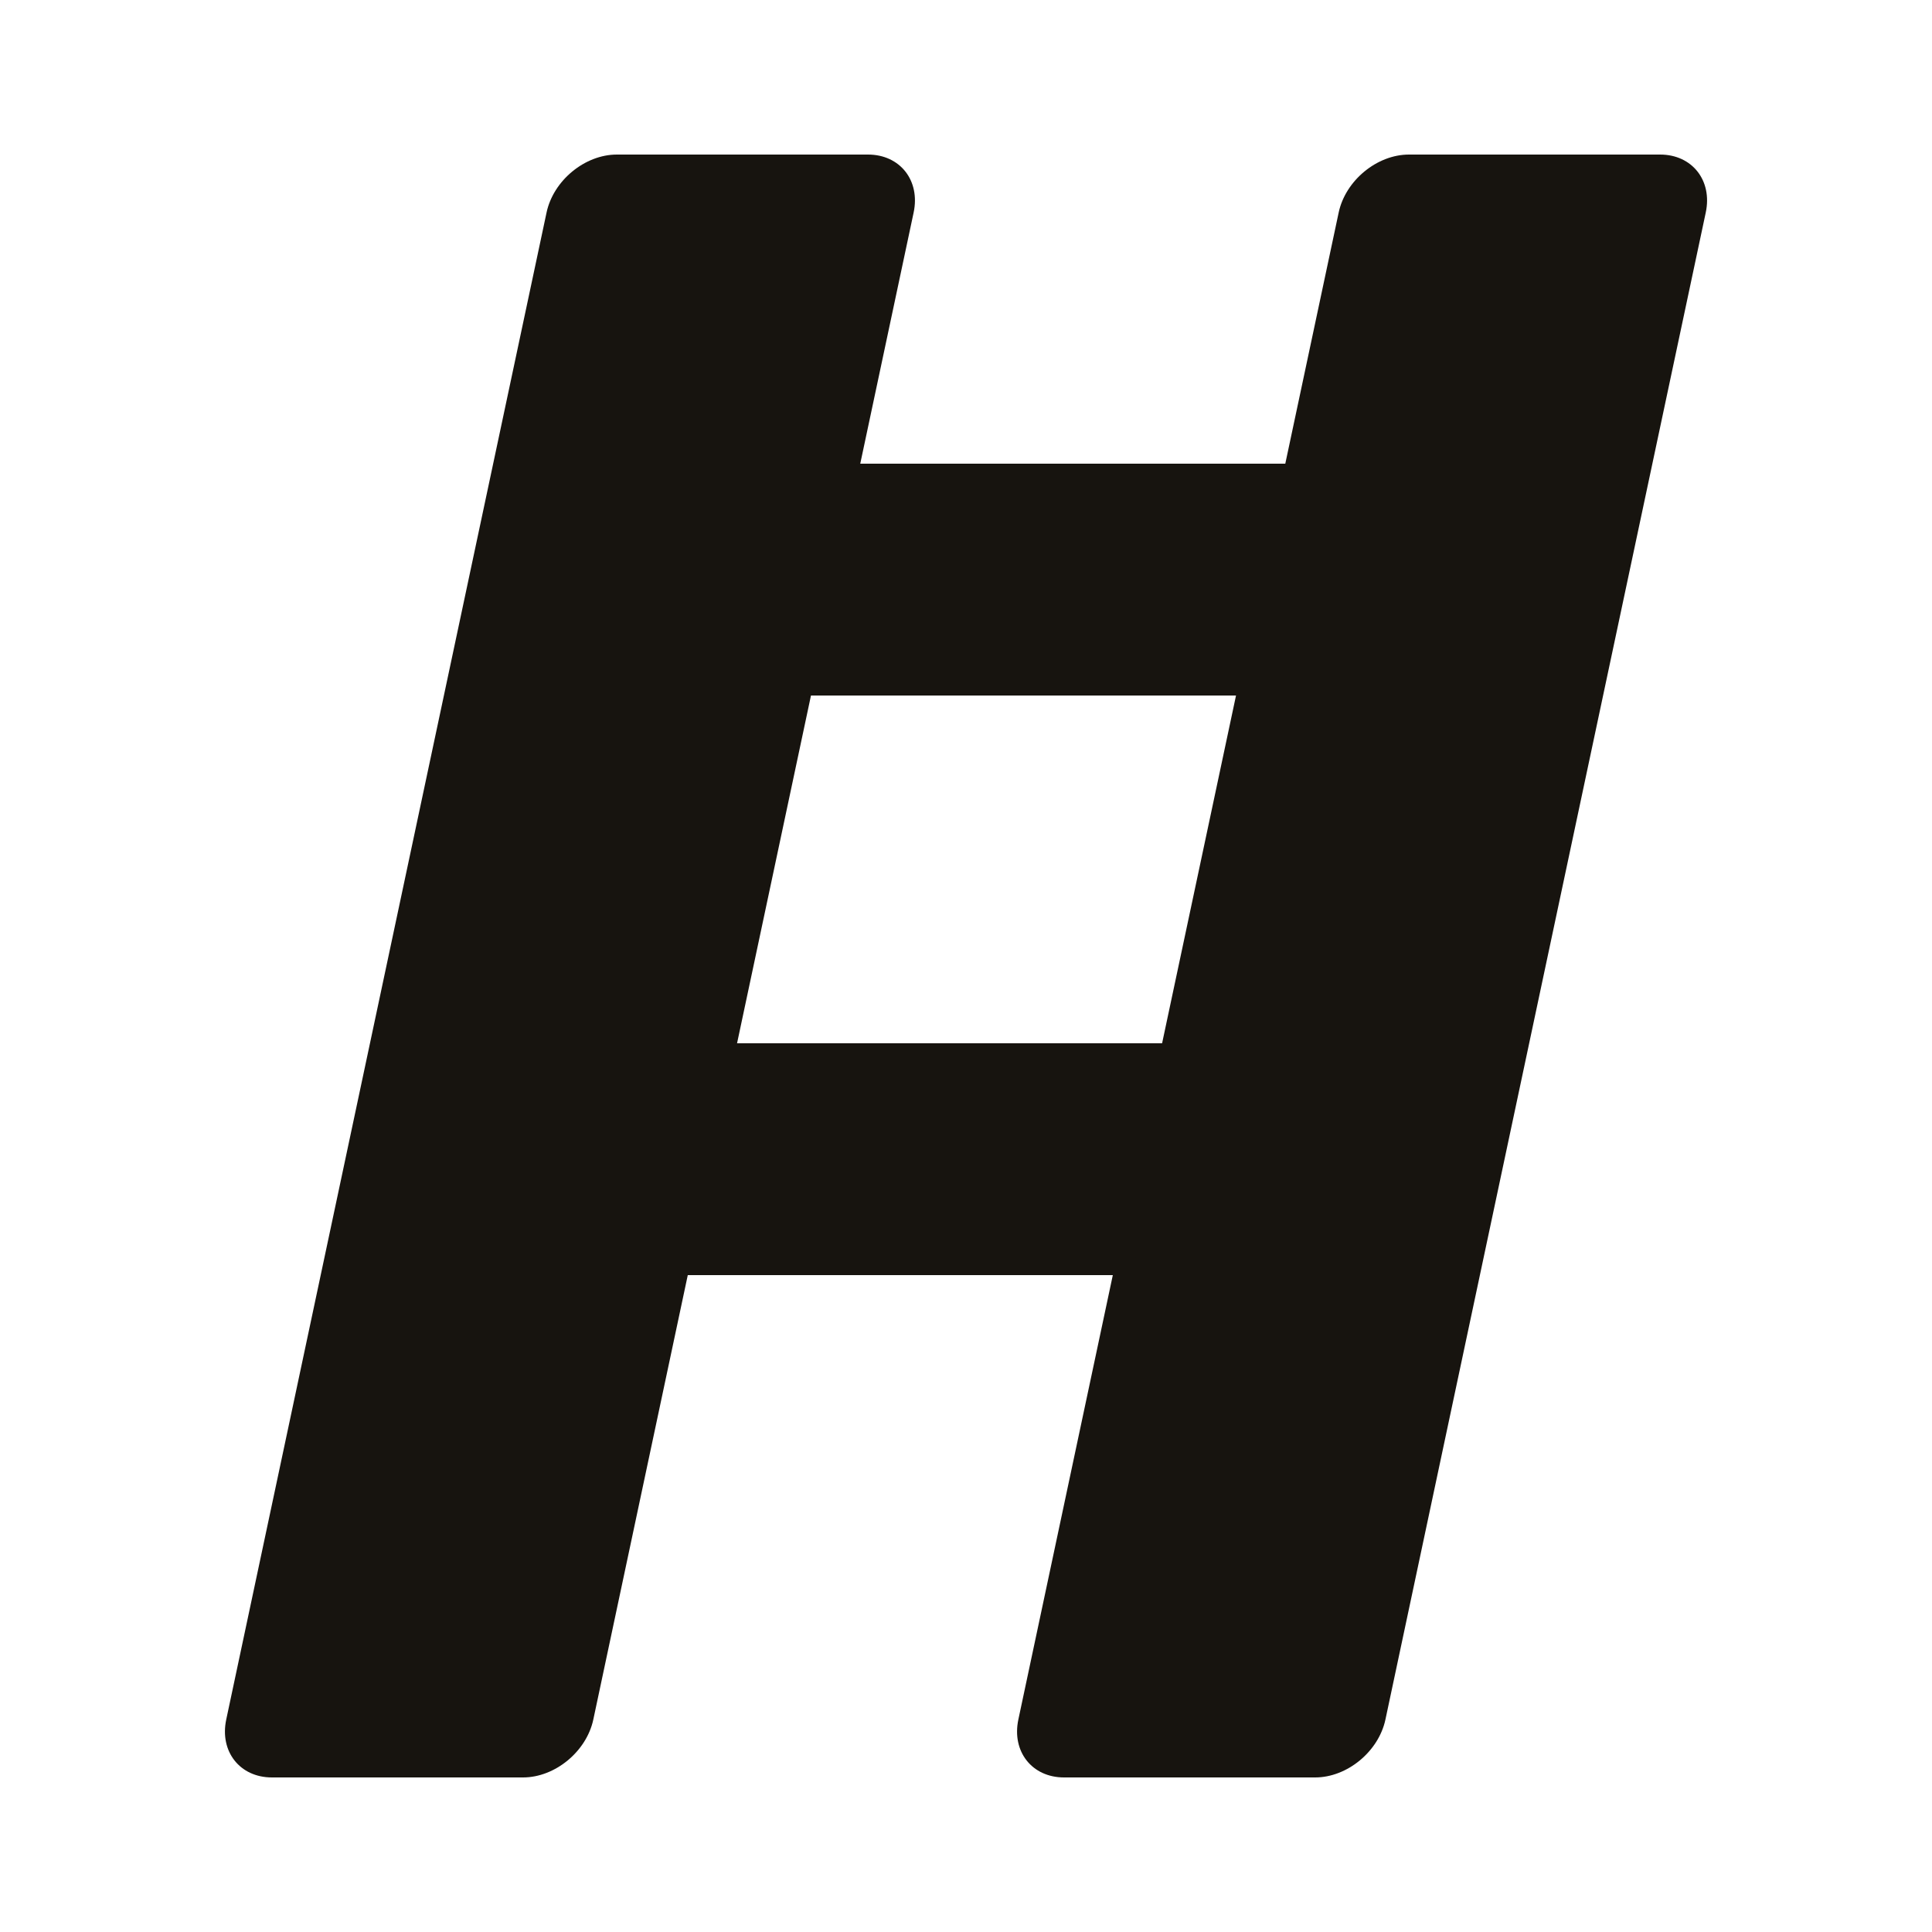
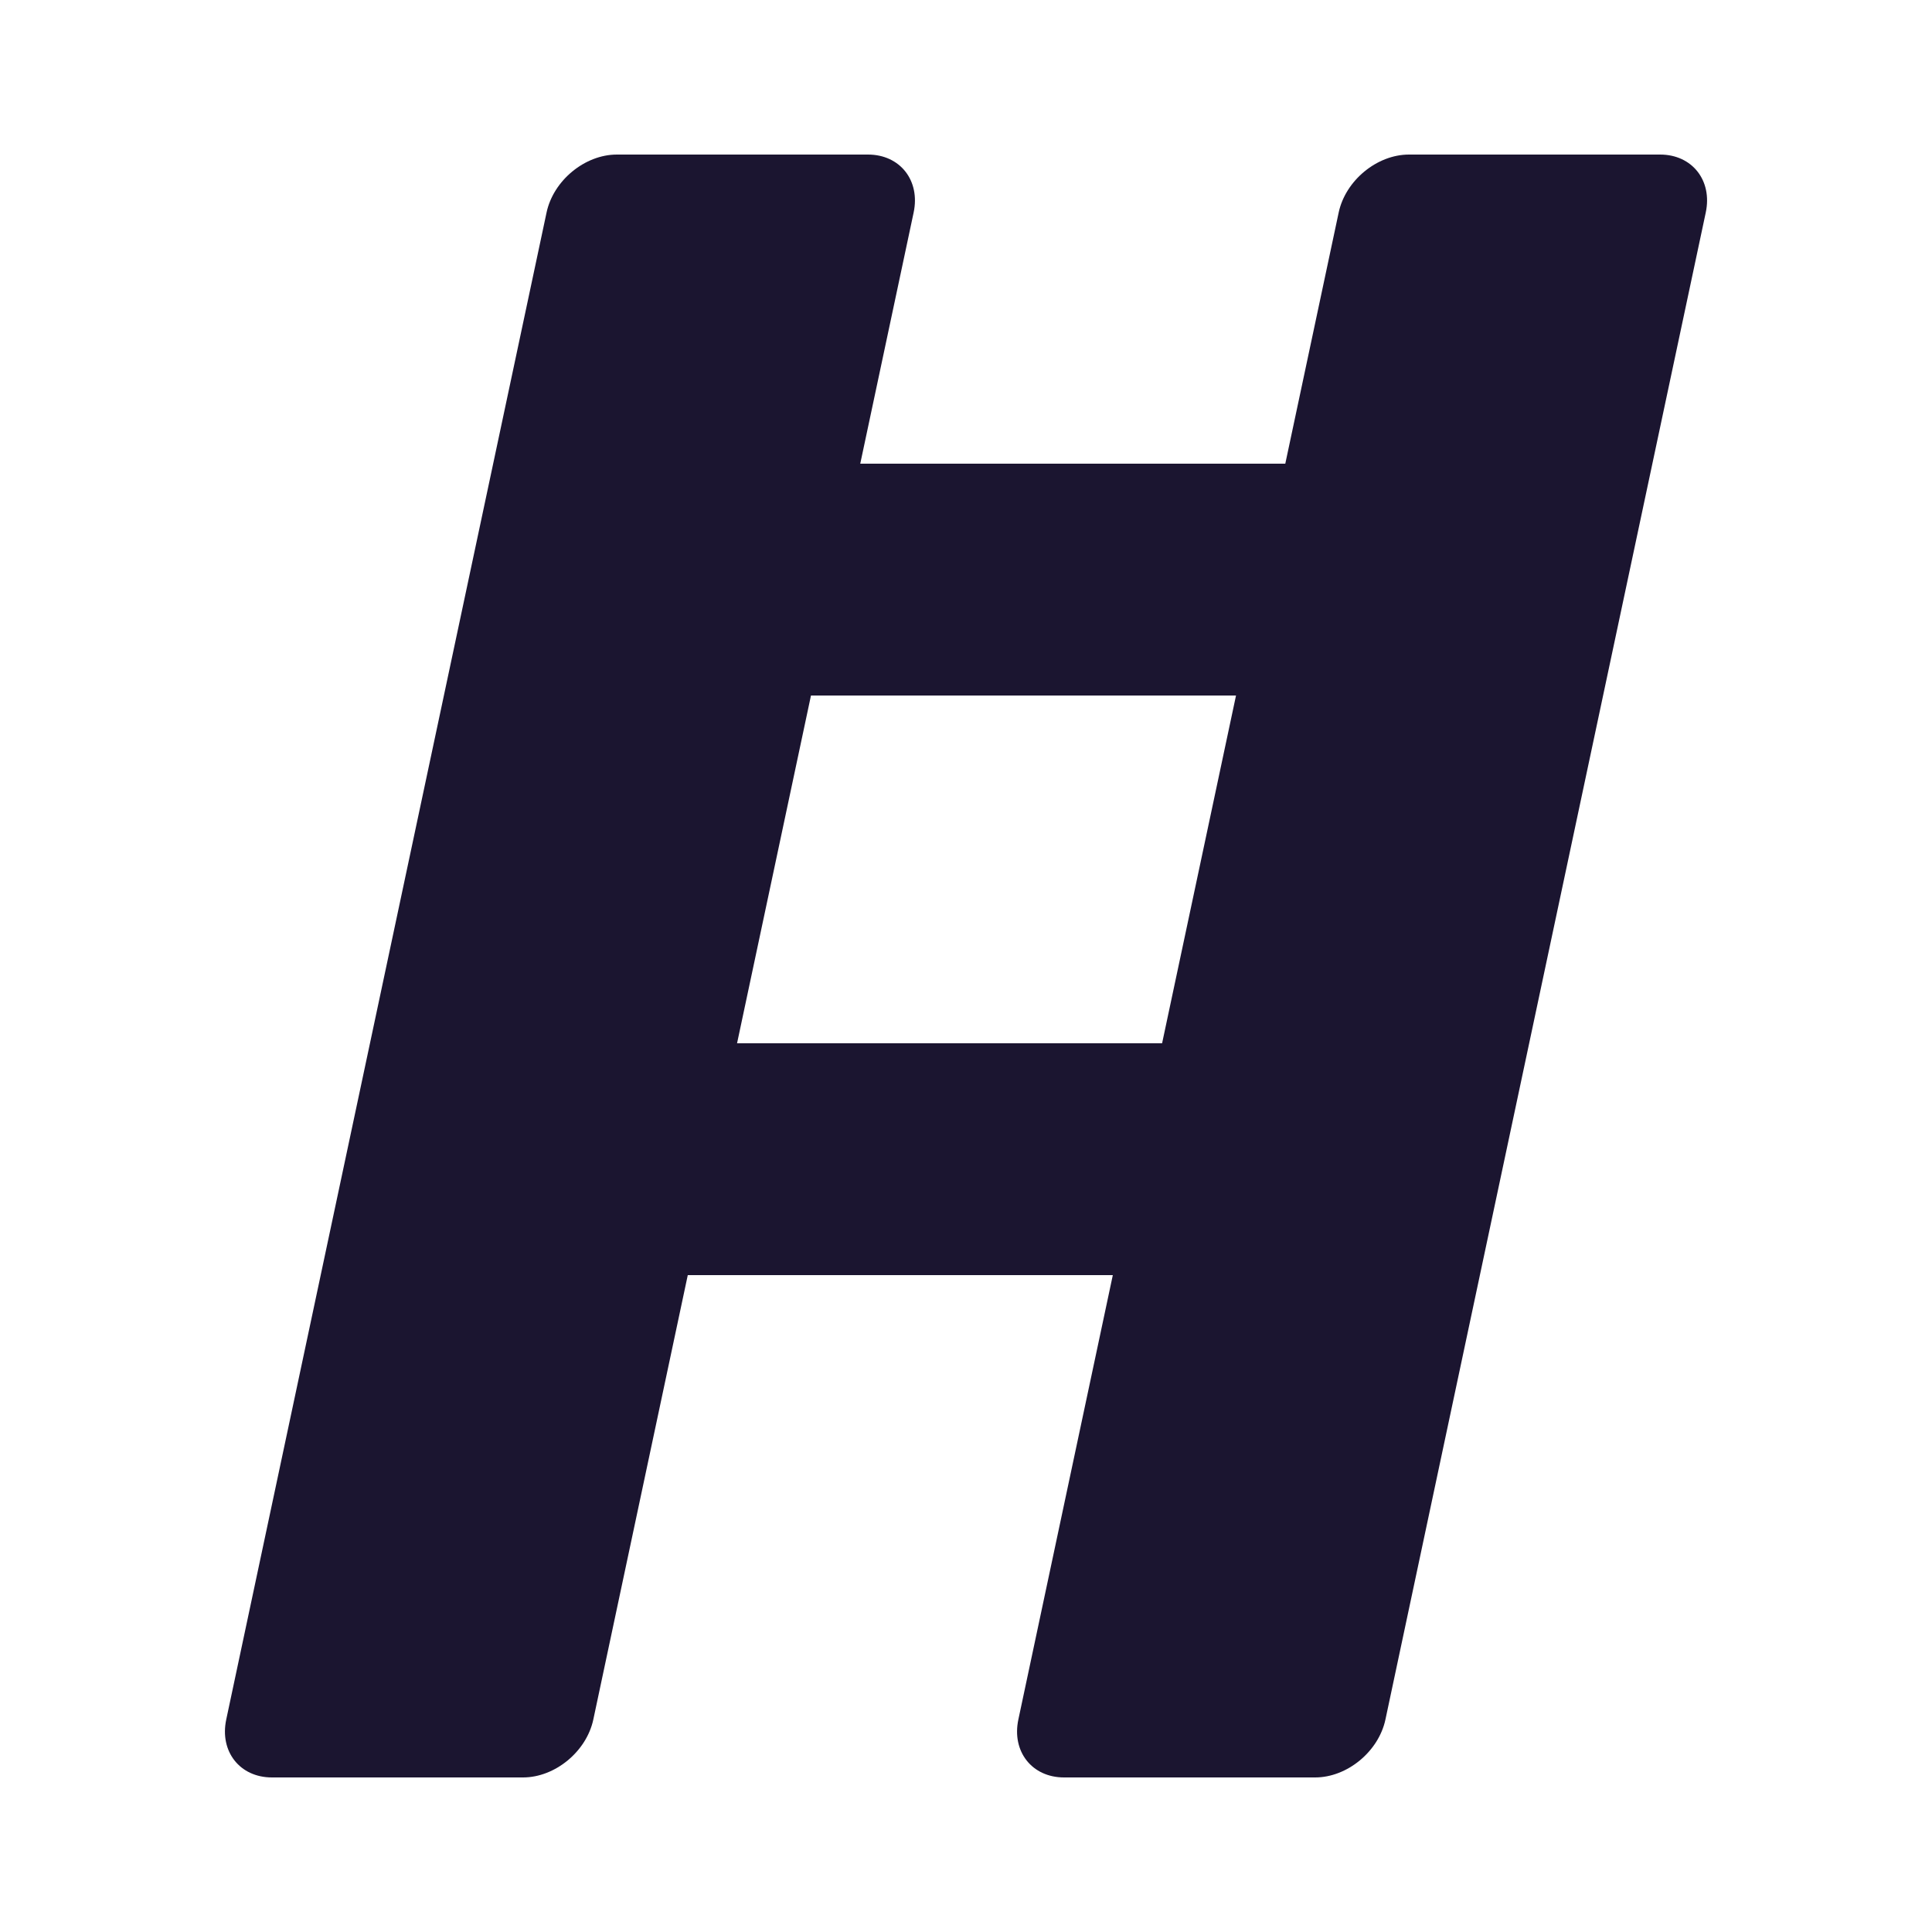
<svg xmlns="http://www.w3.org/2000/svg" viewBox="0 0 100 100">
  <g transform="translate(10.628 0) skewX(-12)">
-     <rect x="20" y="8" width="19" height="84" rx="3" fill="#17140F" />
-     <rect x="61" y="8" width="19" height="84" rx="3" fill="#17140F" />
-     <rect x="38" y="54" width="24" height="12" fill="#17140F" />
-     <rect x="38" y="24" width="24" height="12" fill="#17140F" />
+     <rect x="20" y="8" width="19" height="84" rx="3" fill="#1B1530" />
+     <rect x="61" y="8" width="19" height="84" rx="3" fill="#1B1530" />
+     <rect x="38" y="54" width="24" height="12" fill="#1B1530" />
+     <rect x="38" y="24" width="24" height="12" fill="#1B1530" />
  </g>
</svg>
